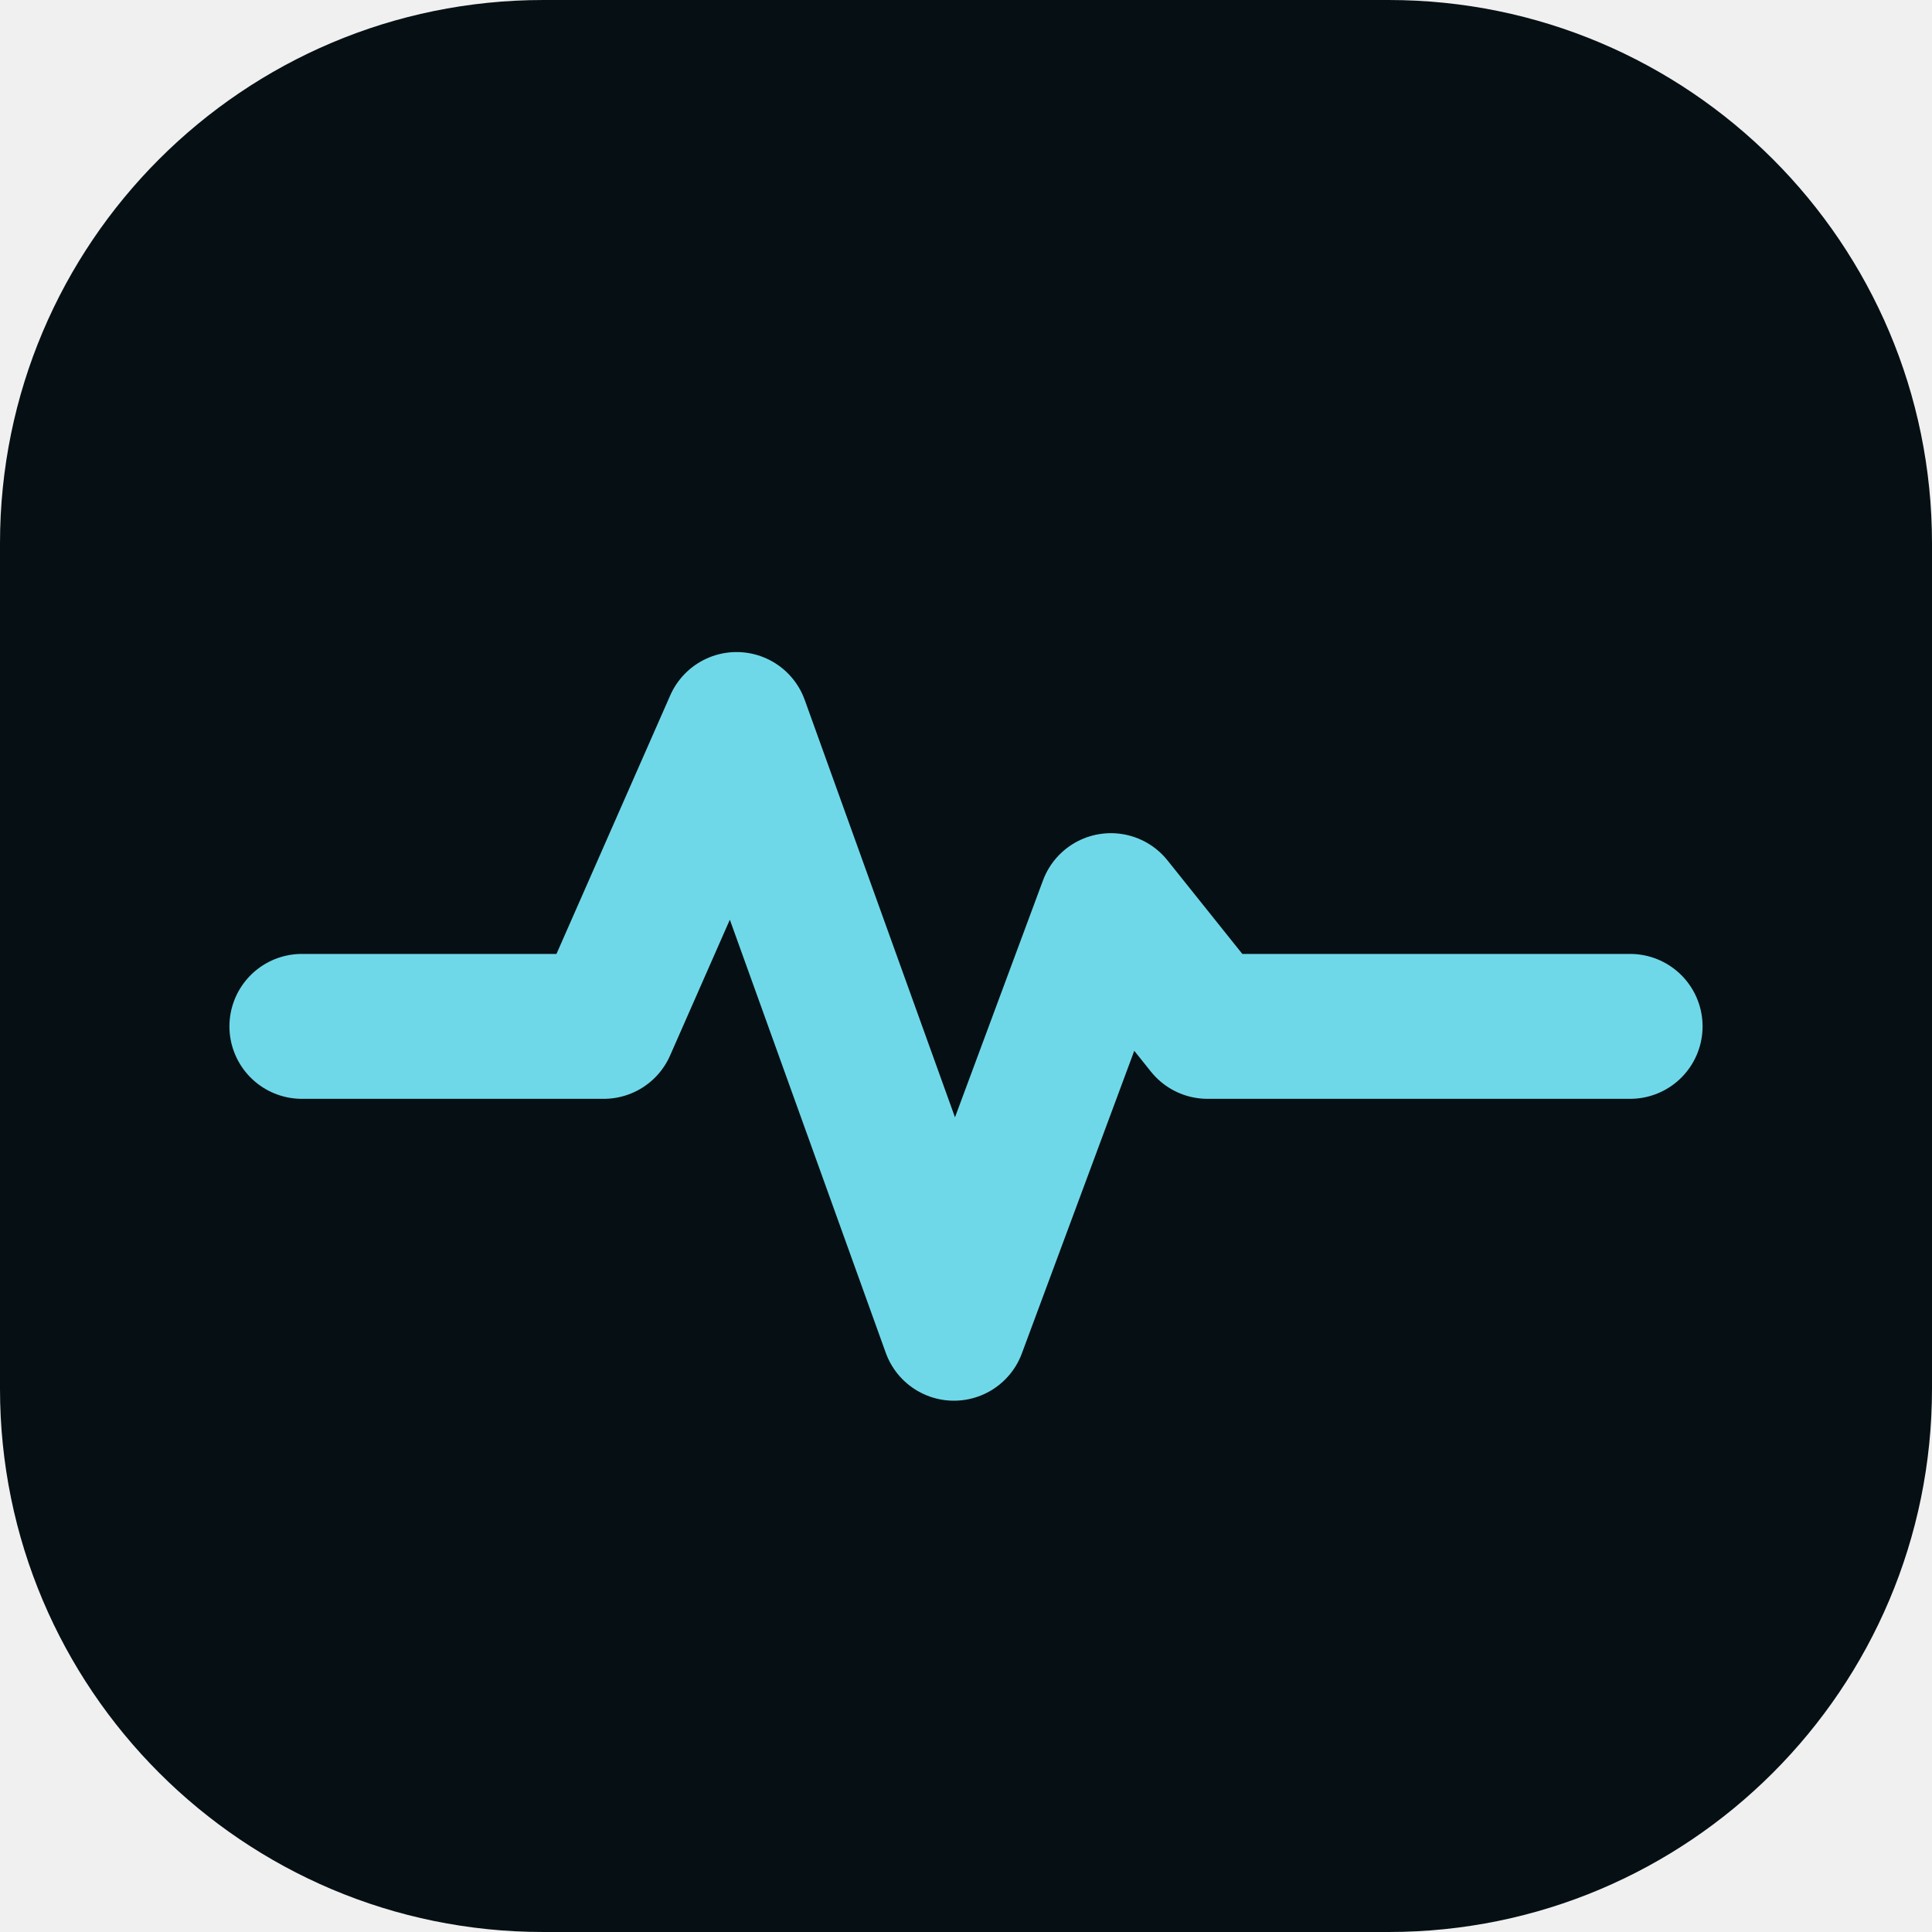
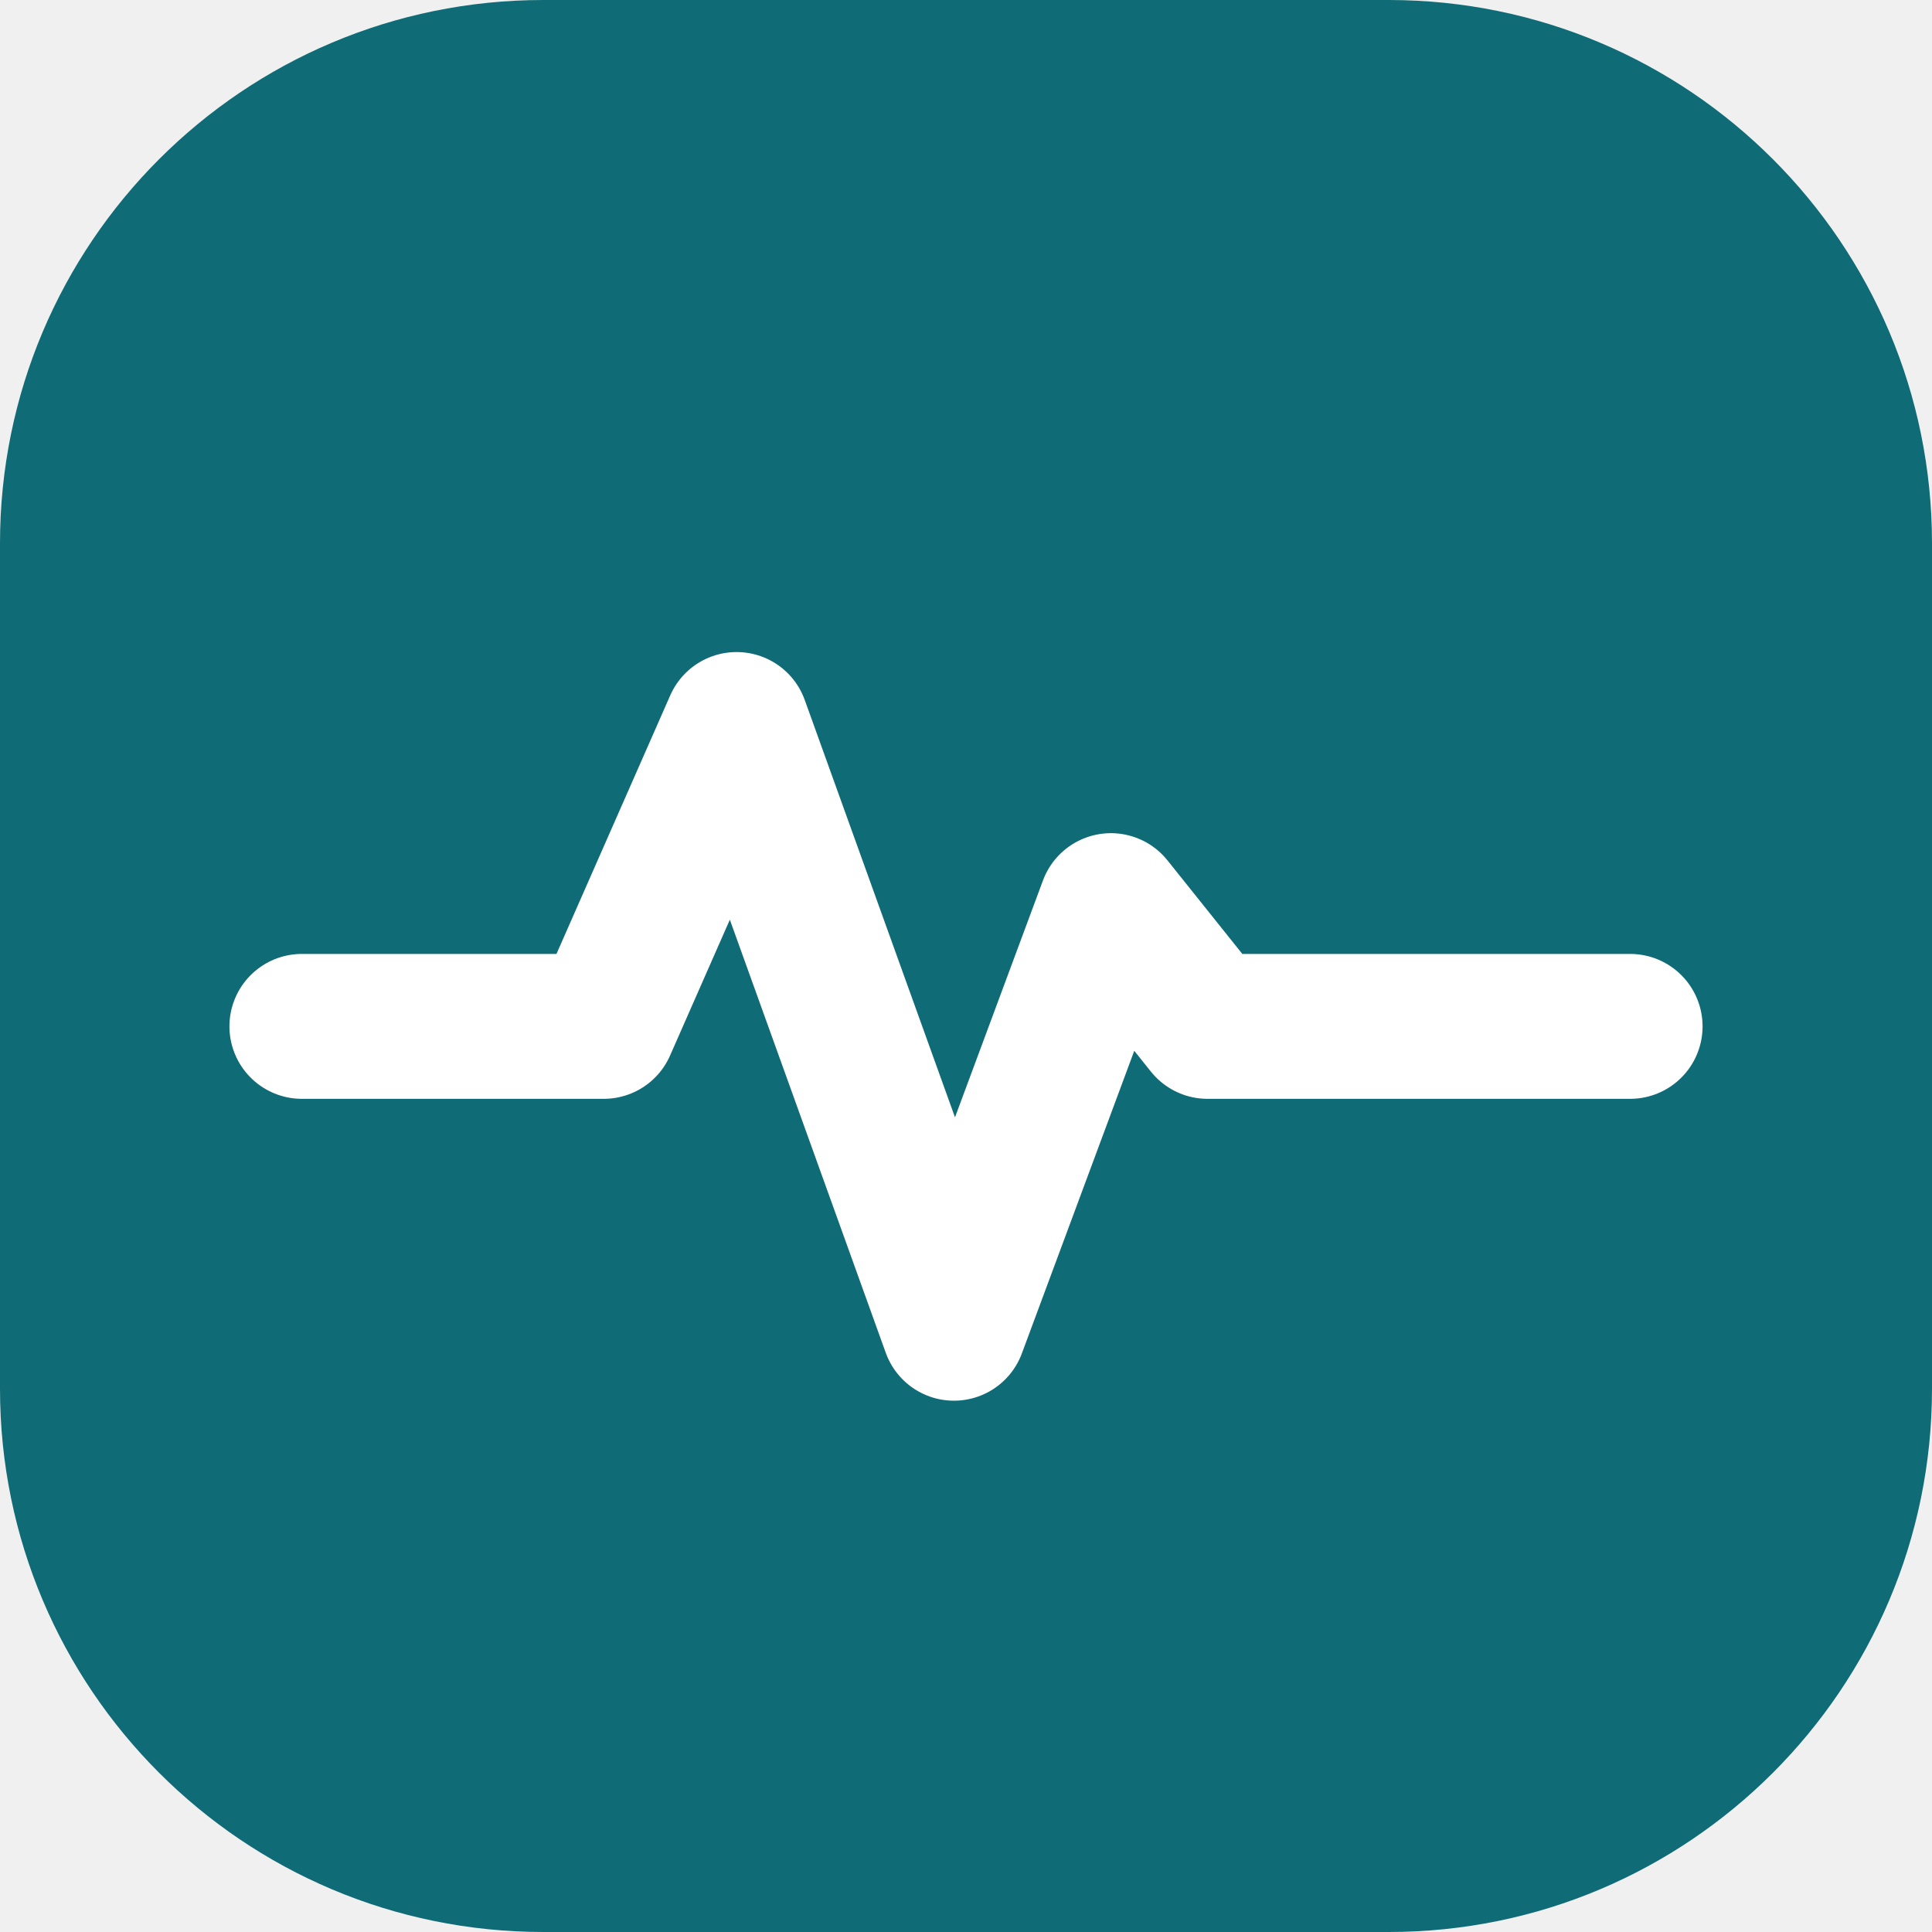
<svg xmlns="http://www.w3.org/2000/svg" viewBox="0 0 32 32">
-   <rect width="32" height="32" rx="9" fill="#061014" />
-   <path d="M5 17h5l2.2-5 3.6 10 2.6-7 1.6 2H27" fill="none" stroke="#6FD8E8" stroke-width="2.4" stroke-linecap="round" stroke-linejoin="round" />
+   <rect width="32" height="32" rx="9" fill="#0F6B76" />
+   <path d="M5 17h5l2.2-5 3.6 10 2.6-7 1.6 2H27" fill="none" stroke="#FFFFFF" stroke-width="2.4" stroke-linecap="round" stroke-linejoin="round" />
</svg>
